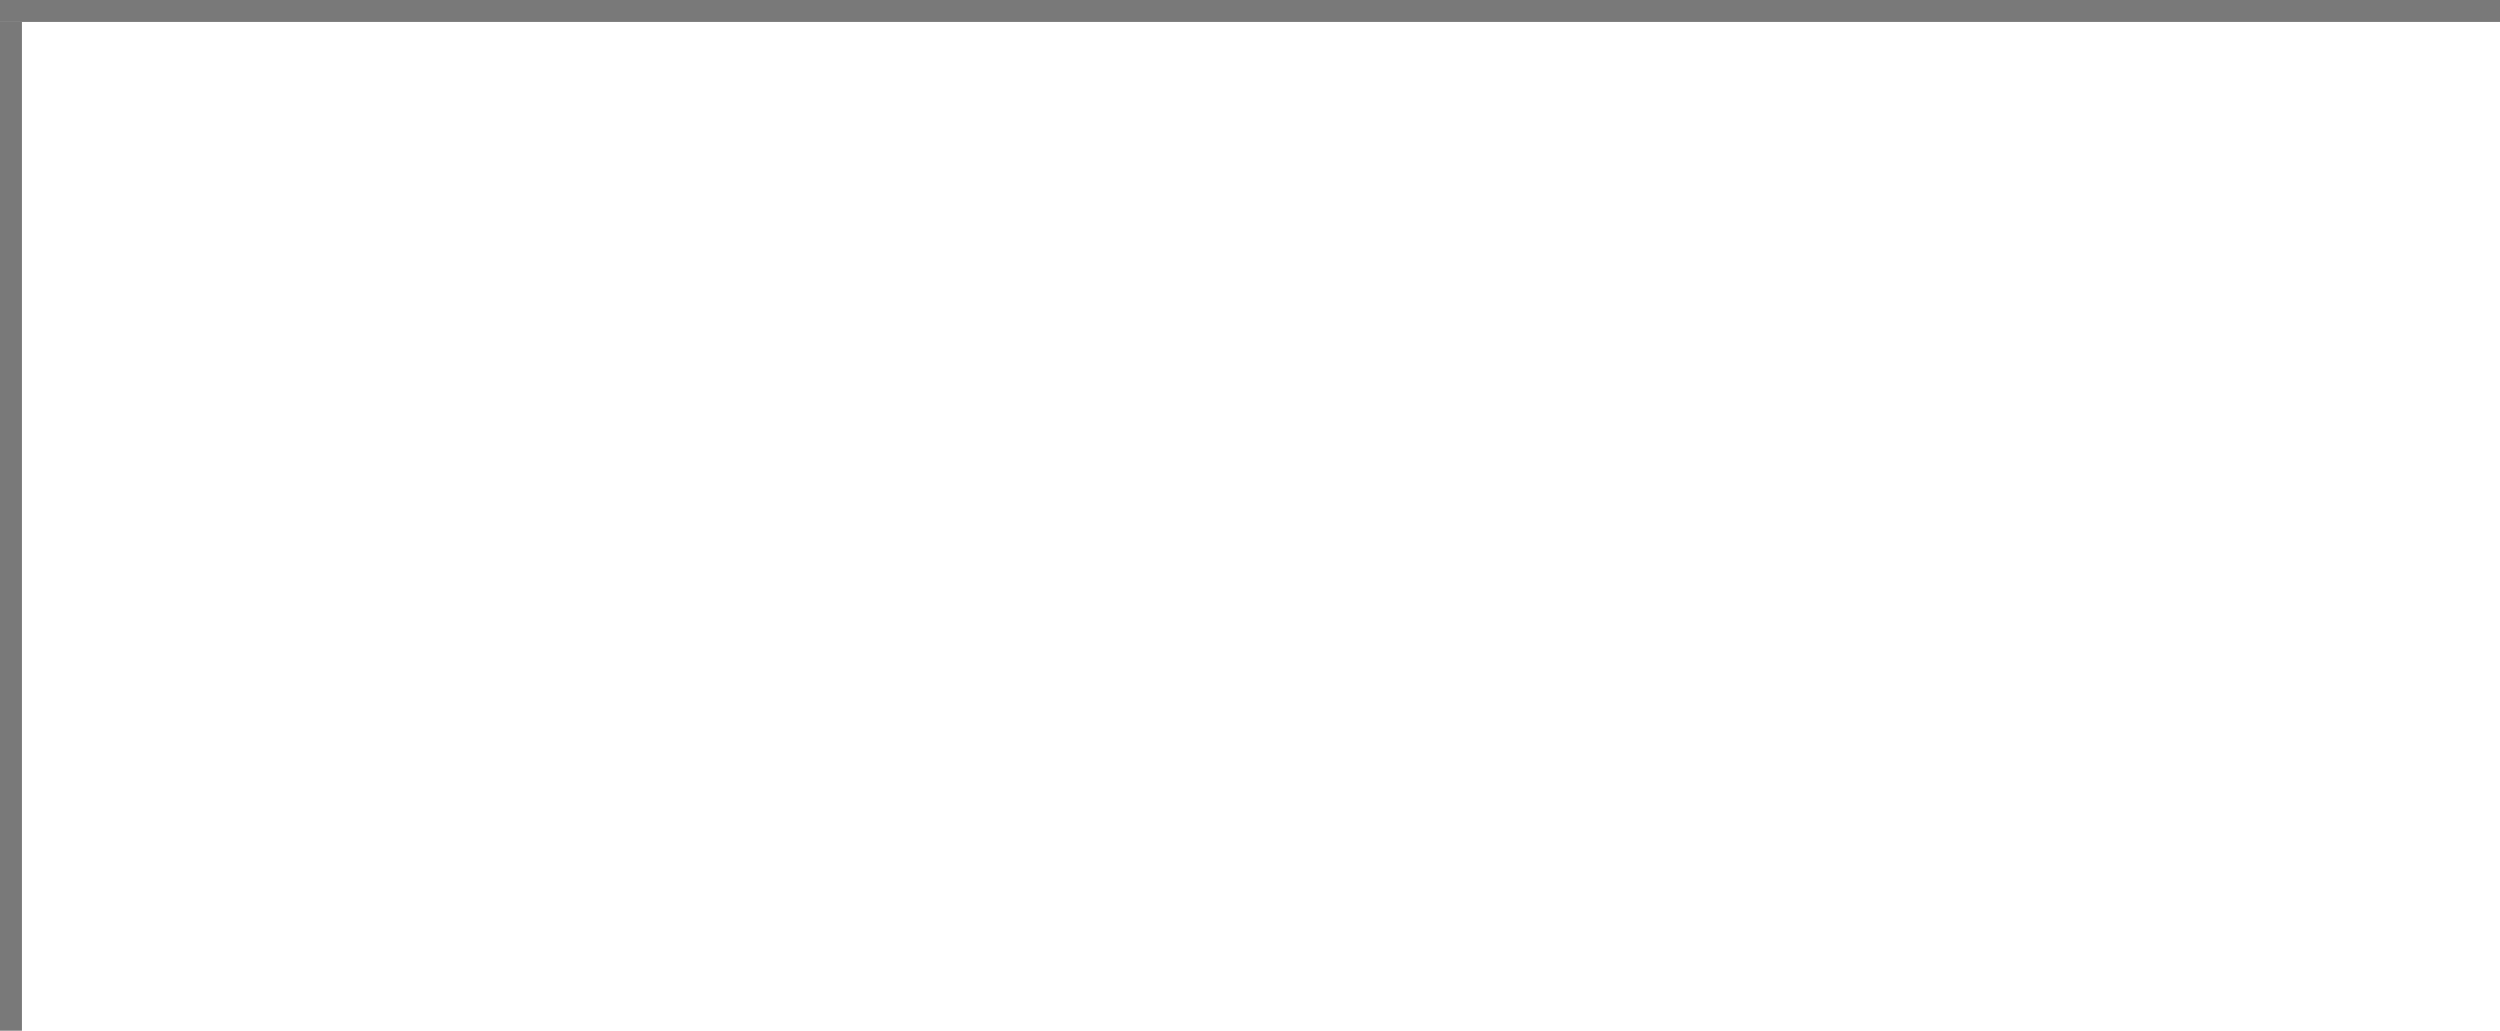
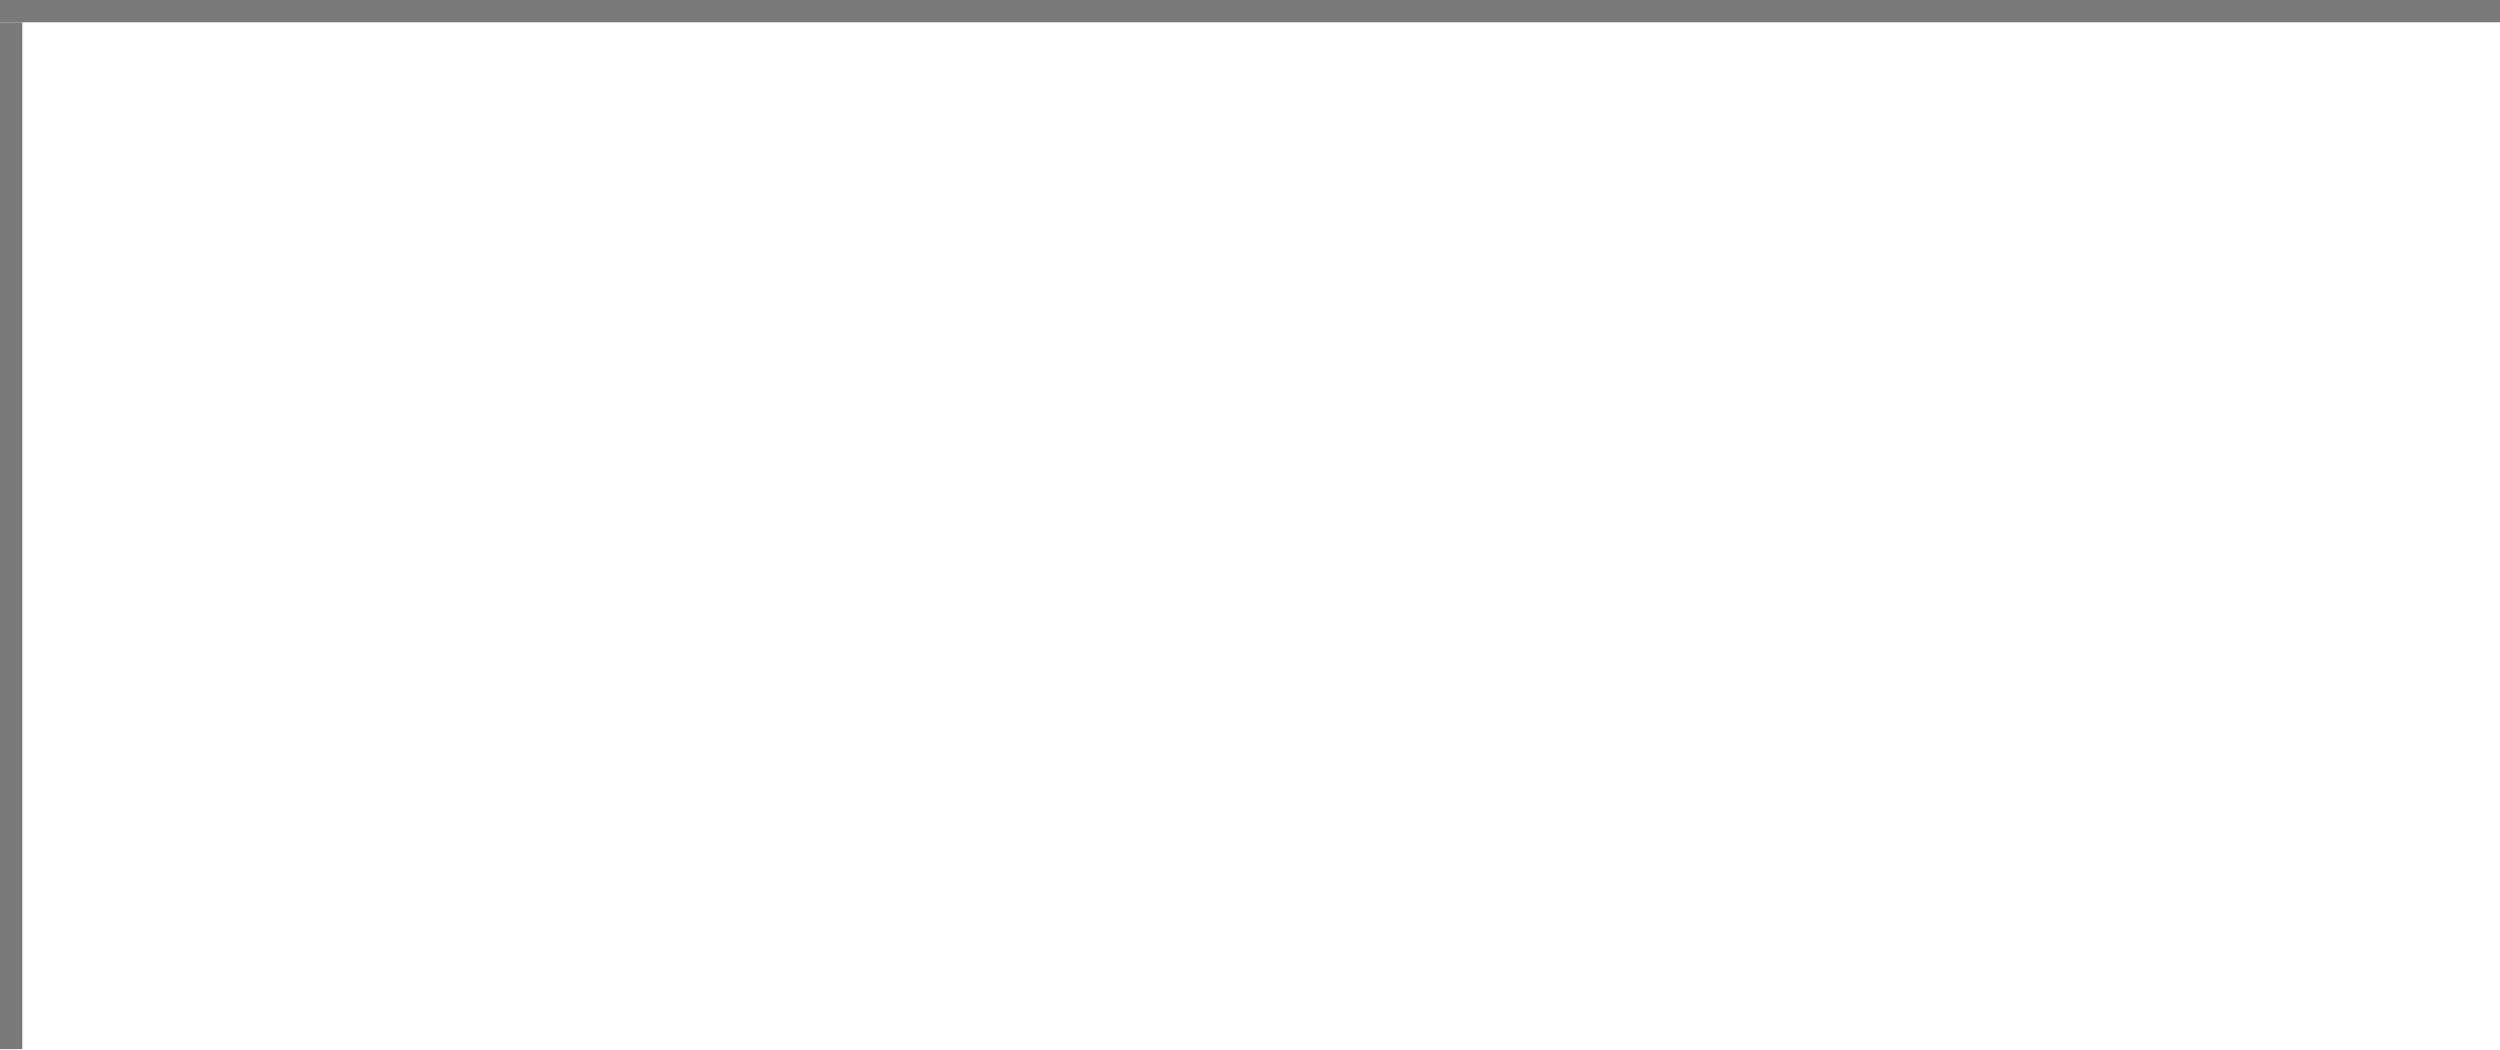
- <svg xmlns="http://www.w3.org/2000/svg" version="1.1" width="114px" height="47px" viewBox="323 0 114 47">
-   <path d="M 1 1  L 114 1  L 114 47  L 1 47  L 1 1  Z " fill-rule="nonzero" fill="rgba(255, 255, 255, 1)" stroke="none" transform="matrix(1 0 0 1 323 0 )" class="fill" />
-   <path d="M 0.5 1  L 0.5 47  " stroke-width="1" stroke-dasharray="0" stroke="rgba(121, 121, 121, 1)" fill="none" transform="matrix(1 0 0 1 323 0 )" class="stroke" />
-   <path d="M 0 0.5  L 114 0.5  " stroke-width="1" stroke-dasharray="0" stroke="rgba(121, 121, 121, 1)" fill="none" transform="matrix(1 0 0 1 323 0 )" class="stroke" />
+ <svg xmlns="http://www.w3.org/2000/svg" version="1.1" width="112px" height="47px" viewBox="319 0 112 47">
+   <path d="M 1 1  L 112 1  L 112 47  L 1 47  L 1 1  Z " fill-rule="nonzero" fill="rgba(255, 255, 255, 1)" stroke="none" transform="matrix(1 0 0 1 319 0 )" class="fill" />
+   <path d="M 0.5 1  L 0.5 47  " stroke-width="1" stroke-dasharray="0" stroke="rgba(121, 121, 121, 1)" fill="none" transform="matrix(1 0 0 1 319 0 )" class="stroke" />
+   <path d="M 0 0.5  L 112 0.5  " stroke-width="1" stroke-dasharray="0" stroke="rgba(121, 121, 121, 1)" fill="none" transform="matrix(1 0 0 1 319 0 )" class="stroke" />
</svg>
